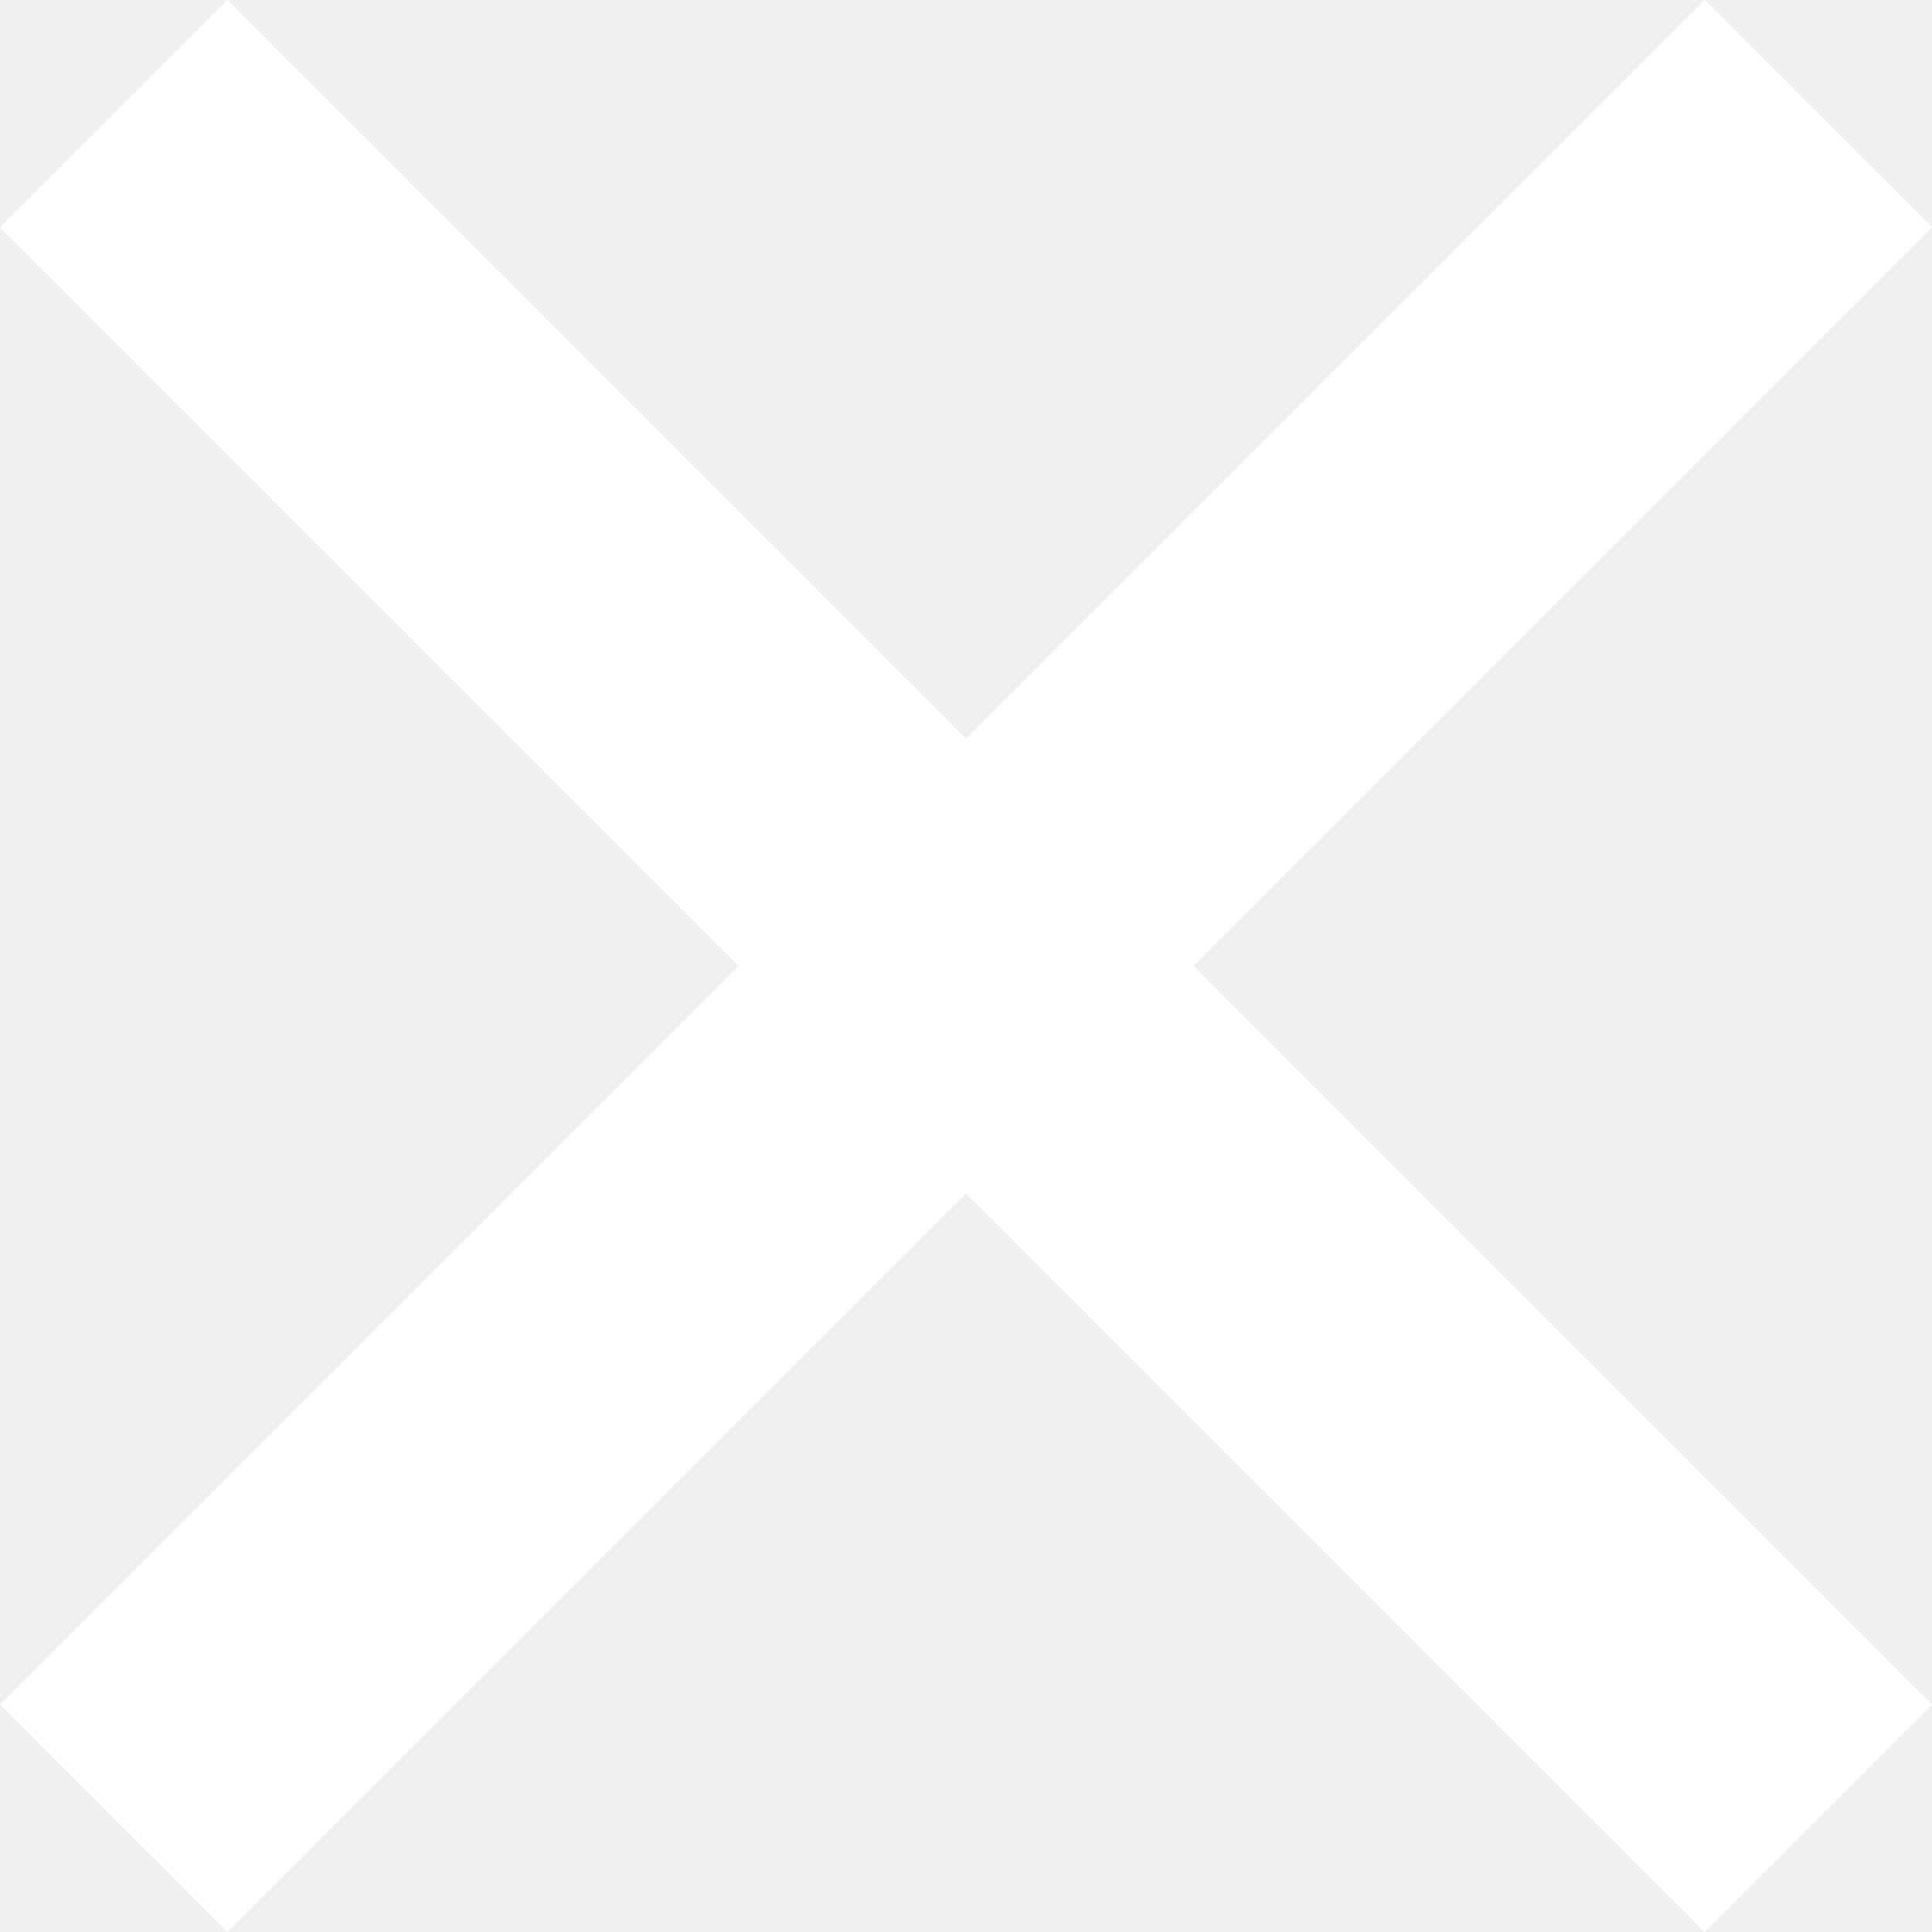
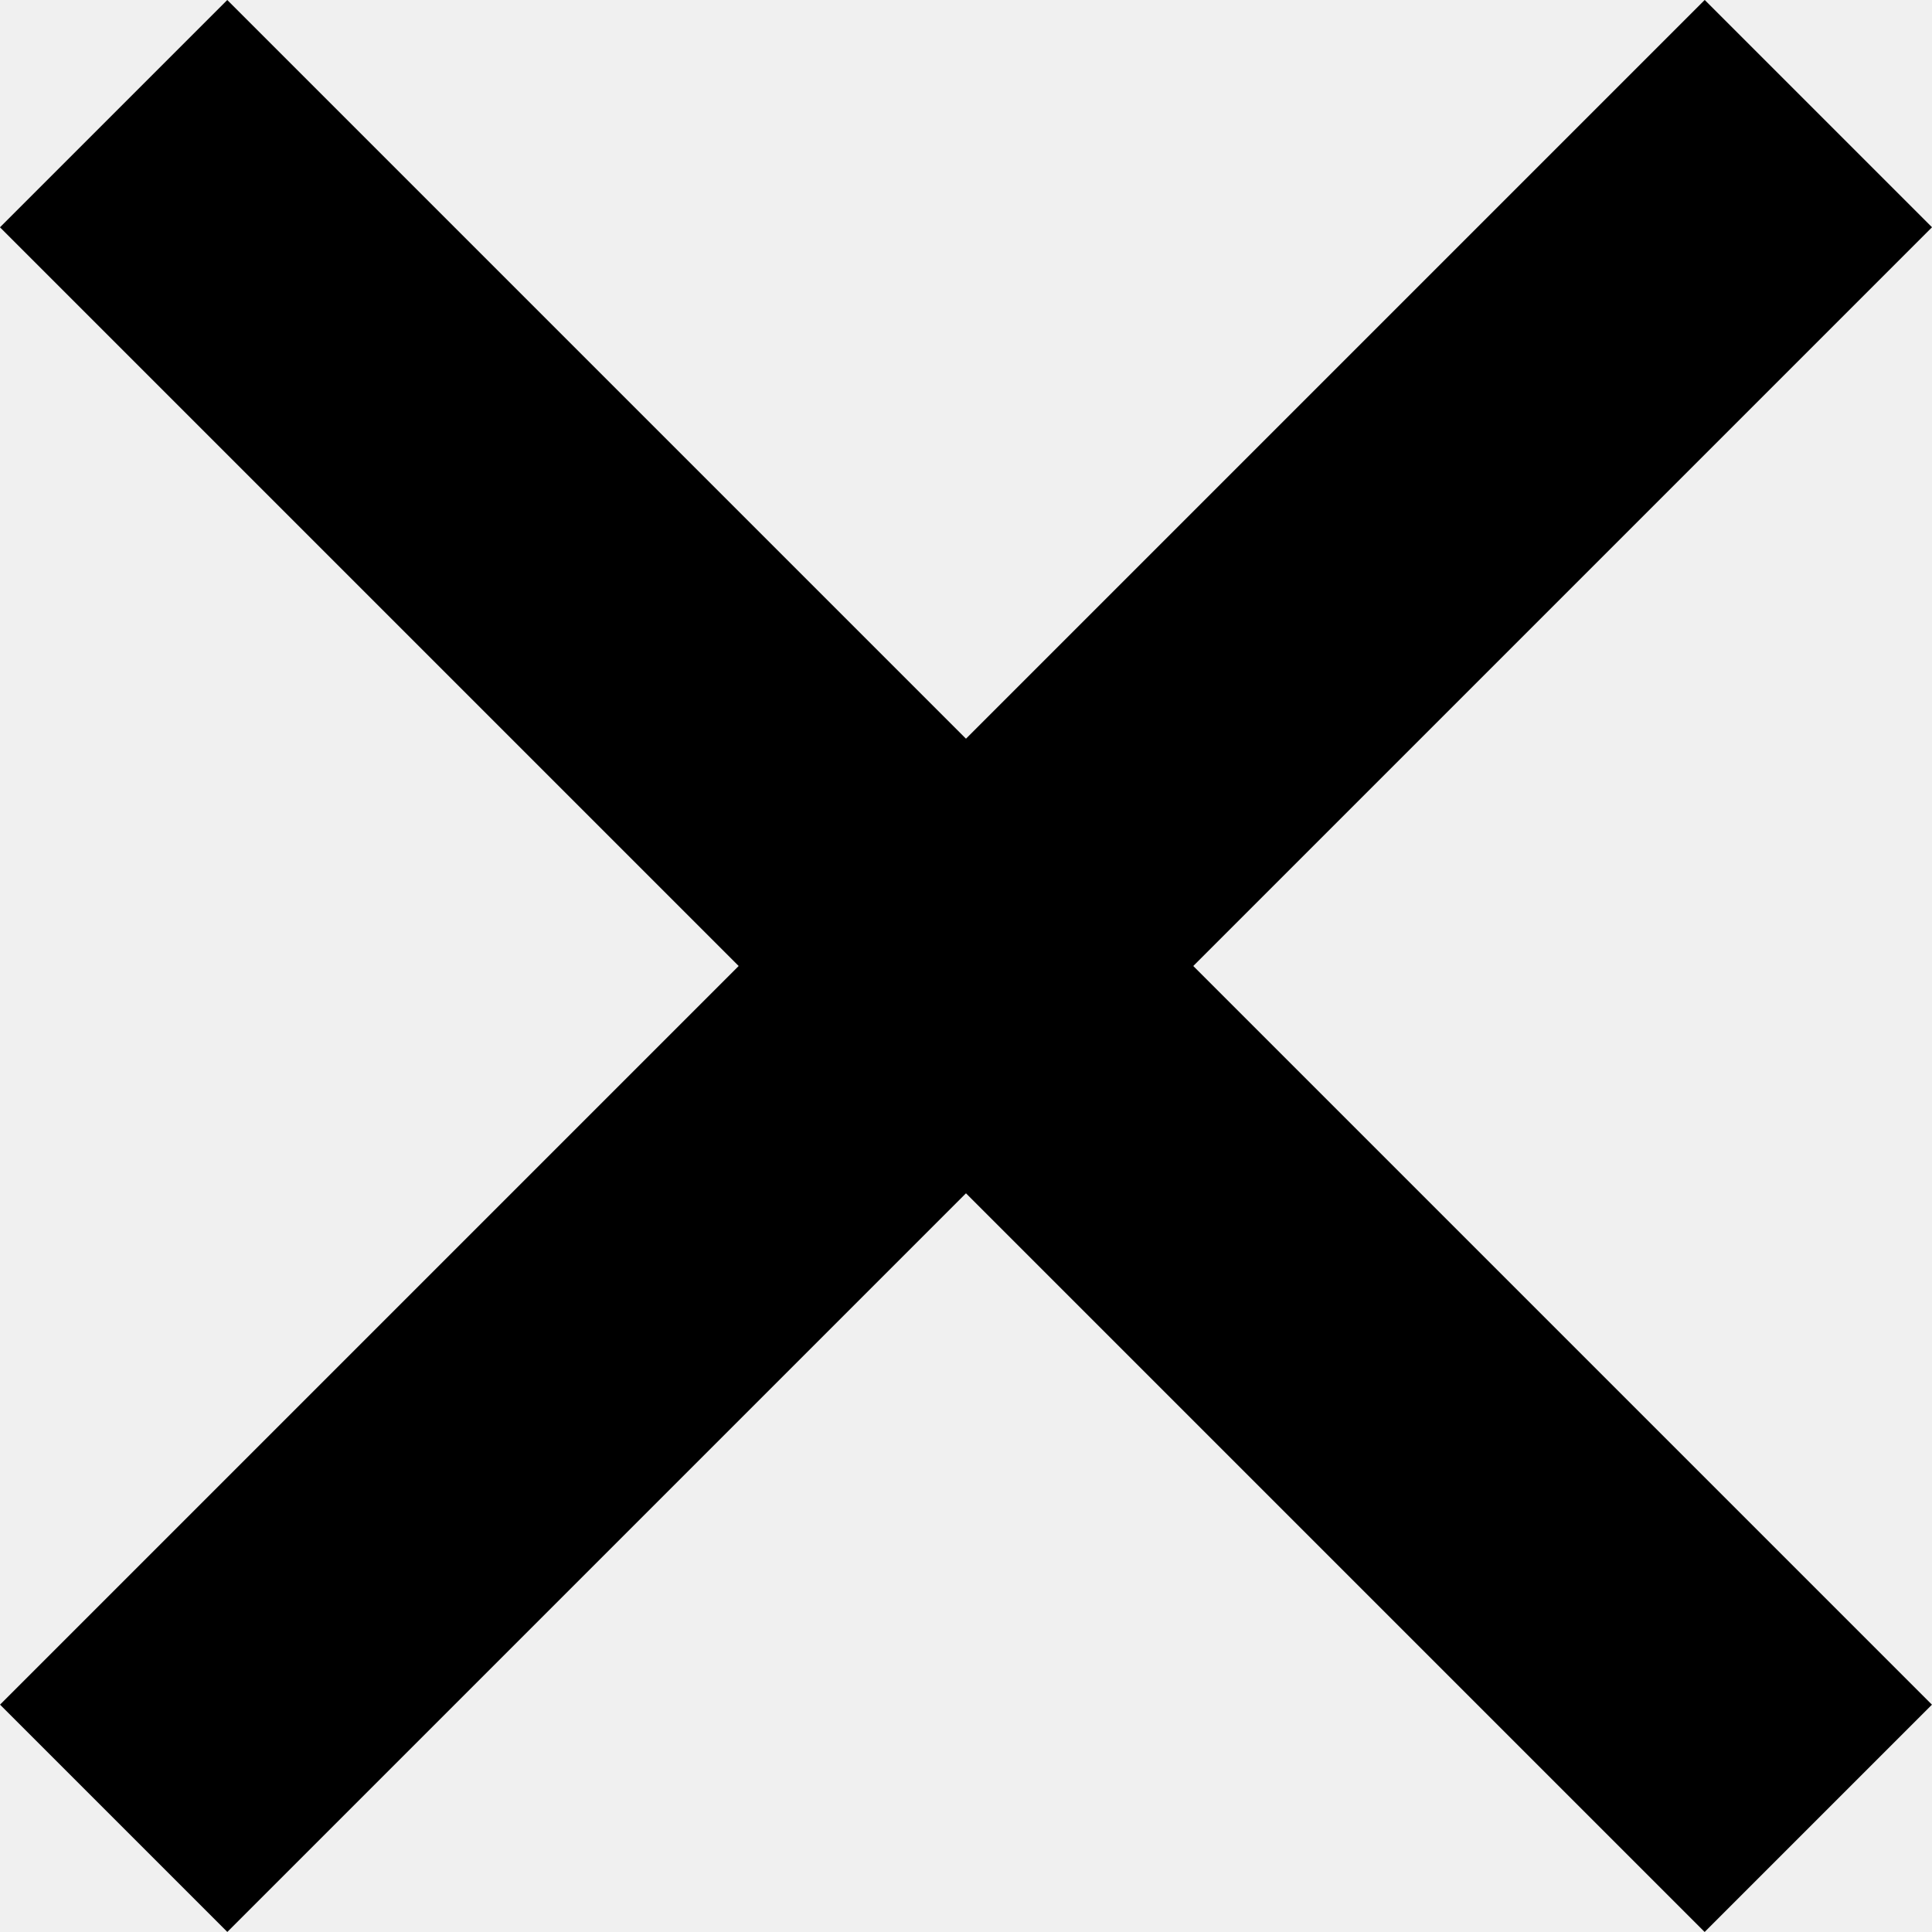
<svg xmlns="http://www.w3.org/2000/svg" width="12.021" height="12.021" viewBox="0 0 12.021 12.021">
  <g id="exit" transform="translate(-302.222 -21.222)">
-     <rect id="Rectangle_9" data-name="Rectangle 9" width="15" height="2" transform="translate(303.636 21.222) rotate(45)" fill="#fff" />
-     <rect id="Rectangle_14" data-name="Rectangle 14" width="15" height="2" transform="translate(314.243 22.636) rotate(135)" fill="#fff" />
+     <rect id="Rectangle_9" data-name="Rectangle 9" width="15" height="2" transform="translate(303.636 21.222) rotate(45)" fill="#000" />
+     <rect id="Rectangle_14" data-name="Rectangle 14" width="15" height="2" transform="translate(314.243 22.636) rotate(135)" fill="#000" />
  </g>
</svg>
